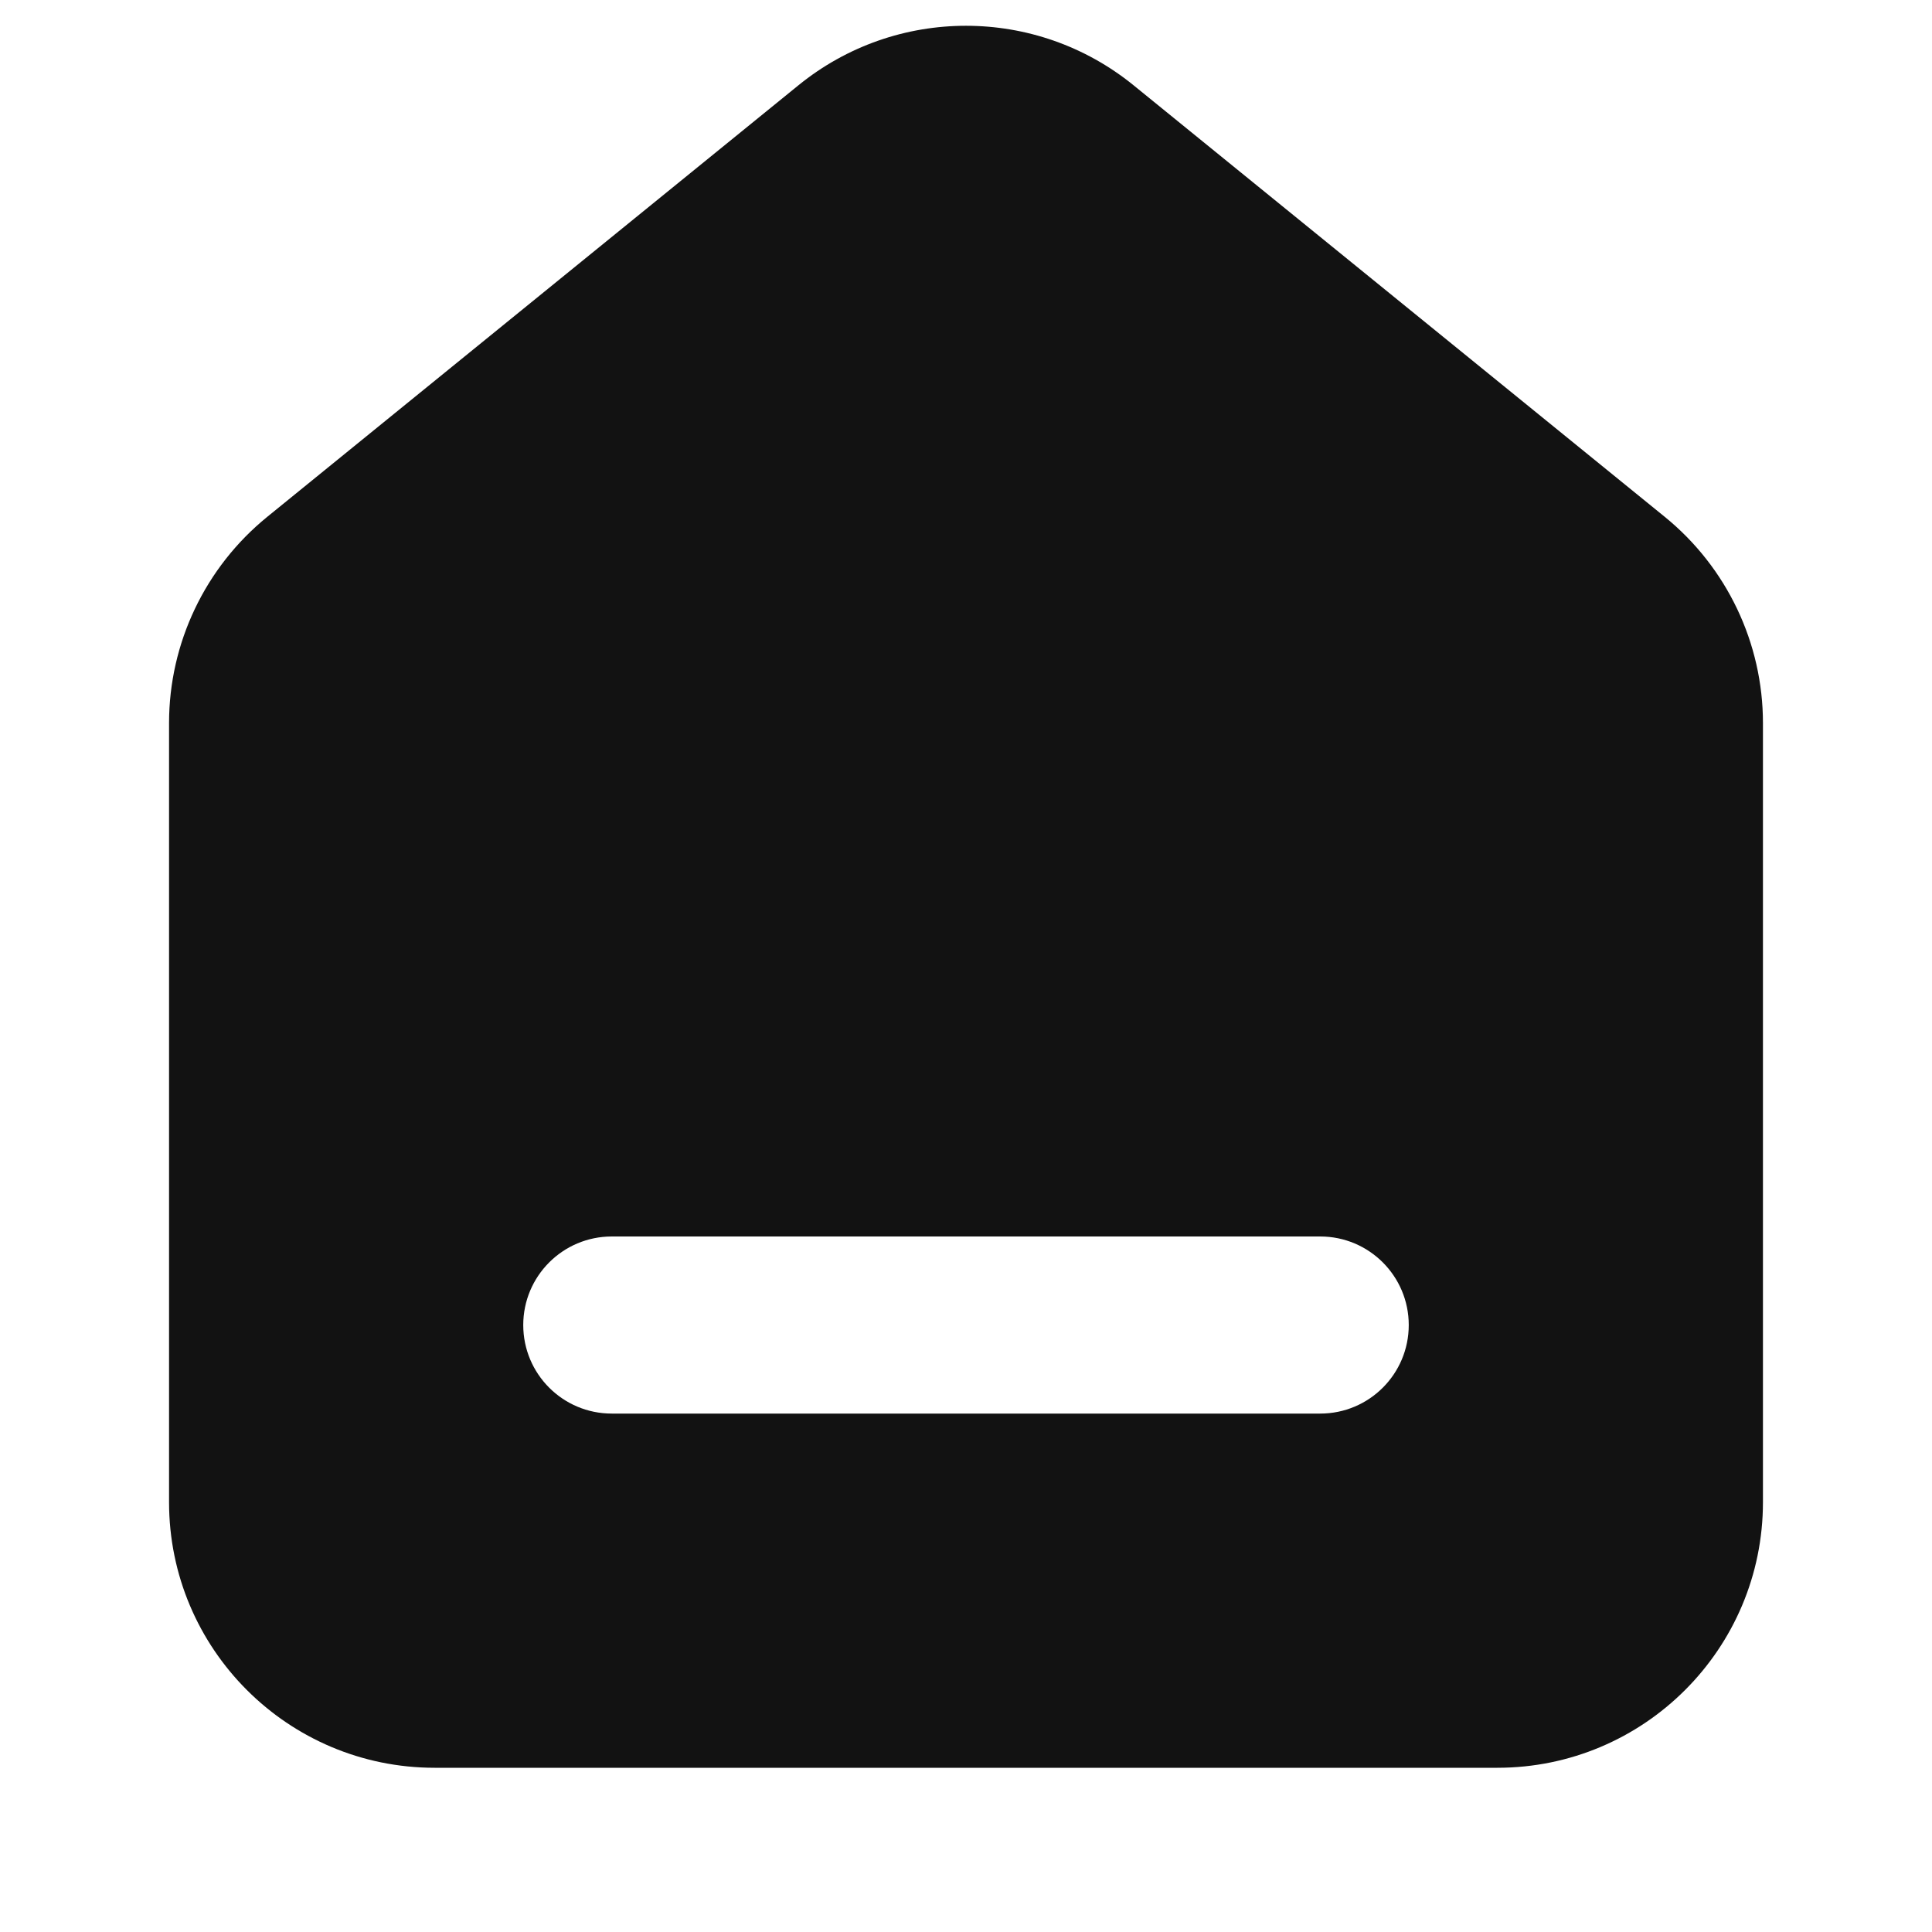
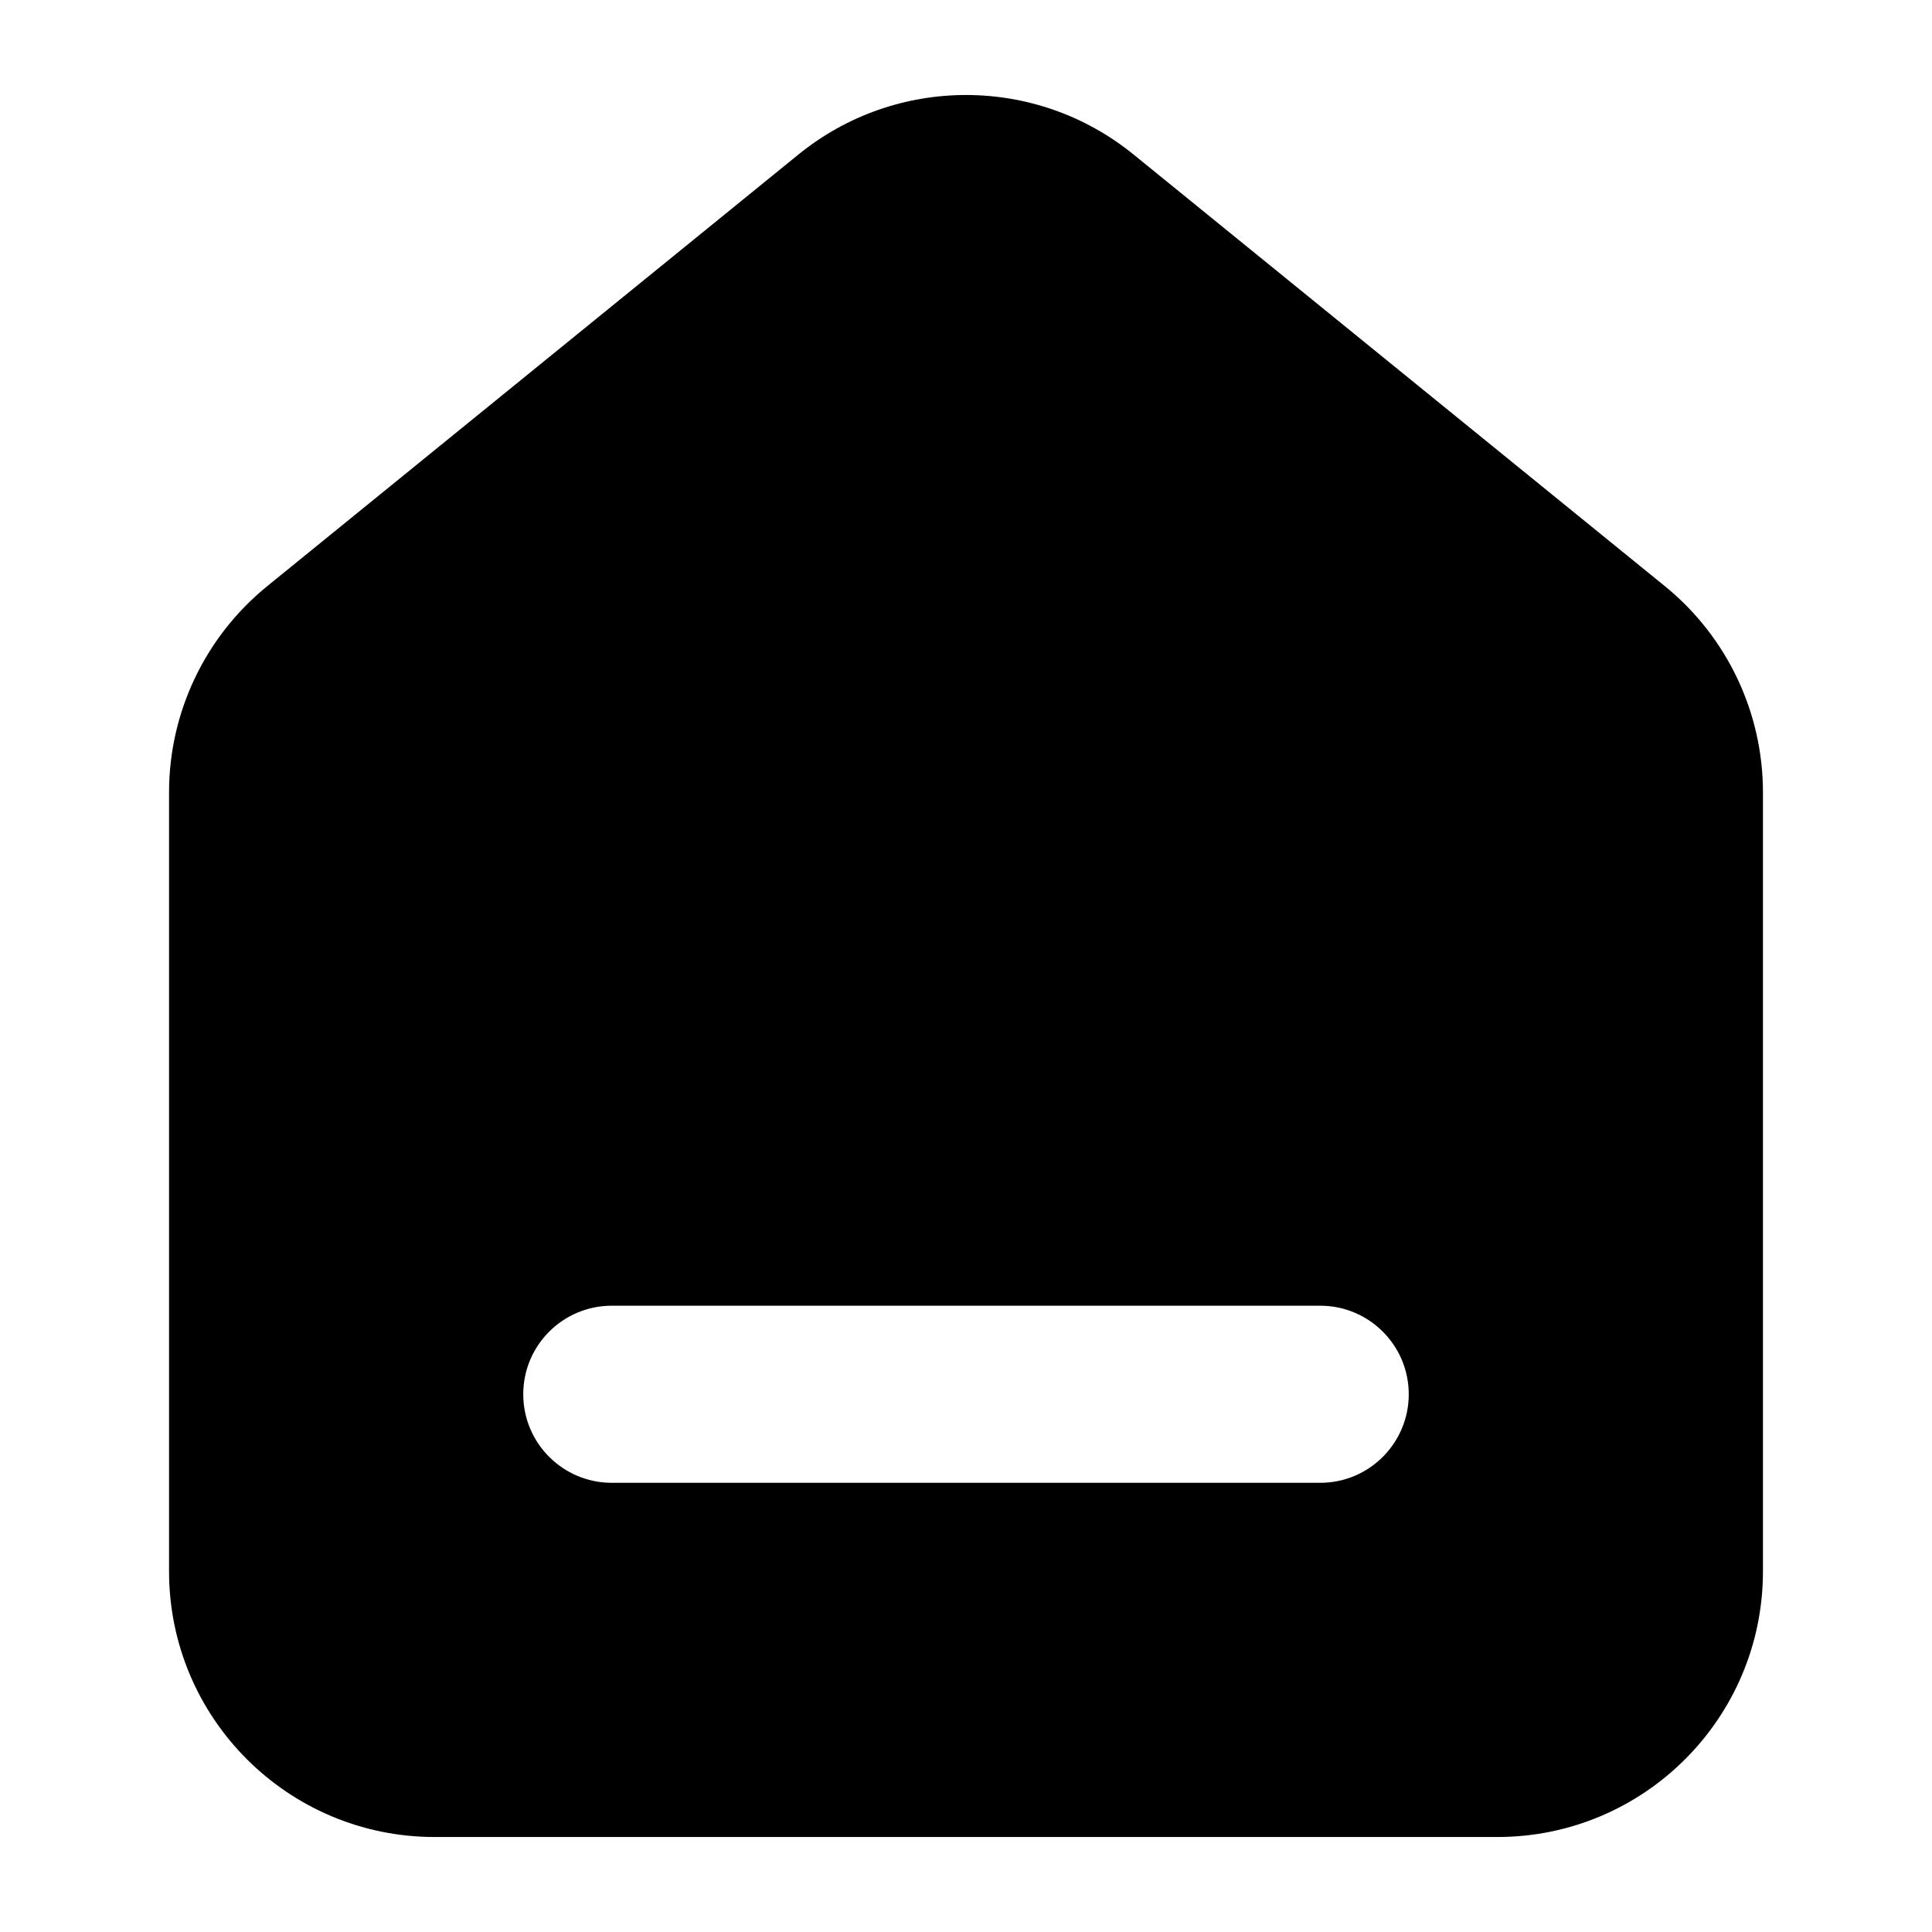
- <svg xmlns="http://www.w3.org/2000/svg" width="24" height="24" viewBox="0 0 24 24" fill="none">
-   <path fill-rule="evenodd" clip-rule="evenodd" d="M9.919 1.059C11.131 0.074 12.868 0.074 14.081 1.059L20.681 6.421C21.452 7.048 21.9 7.989 21.9 8.982V18.66C21.9 20.483 20.422 21.96 18.6 21.96H5.4C3.577 21.96 2.1 20.483 2.1 18.66V8.982C2.1 7.989 2.548 7.048 3.319 6.421L9.919 1.059ZM7.6 15.36C6.992 15.36 6.5 15.853 6.5 16.46C6.5 17.068 6.992 17.56 7.6 17.56H16.4C17.008 17.56 17.5 17.068 17.5 16.46C17.5 15.853 17.008 15.36 16.4 15.36H7.6Z" fill="#121212" />
+ <svg xmlns="http://www.w3.org/2000/svg" viewBox="0 0 24 24" fill="none" width="24" height="24">
+   <path fill="currentColor" fill-rule="evenodd" d="M9.919 1.919a3.3 3.3 0 0 1 4.162 0l6.6 5.362A3.3 3.3 0 0 1 21.9 9.842v9.678a3.3 3.3 0 0 1-3.3 3.3H5.4a3.3 3.3 0 0 1-3.3-3.3V9.842a3.3 3.3 0 0 1 1.219-2.56zM7.6 16.22a1.1 1.1 0 0 0 0 2.2h8.8a1.1 1.1 0 1 0 0-2.2z" clip-rule="evenodd" />
</svg>
